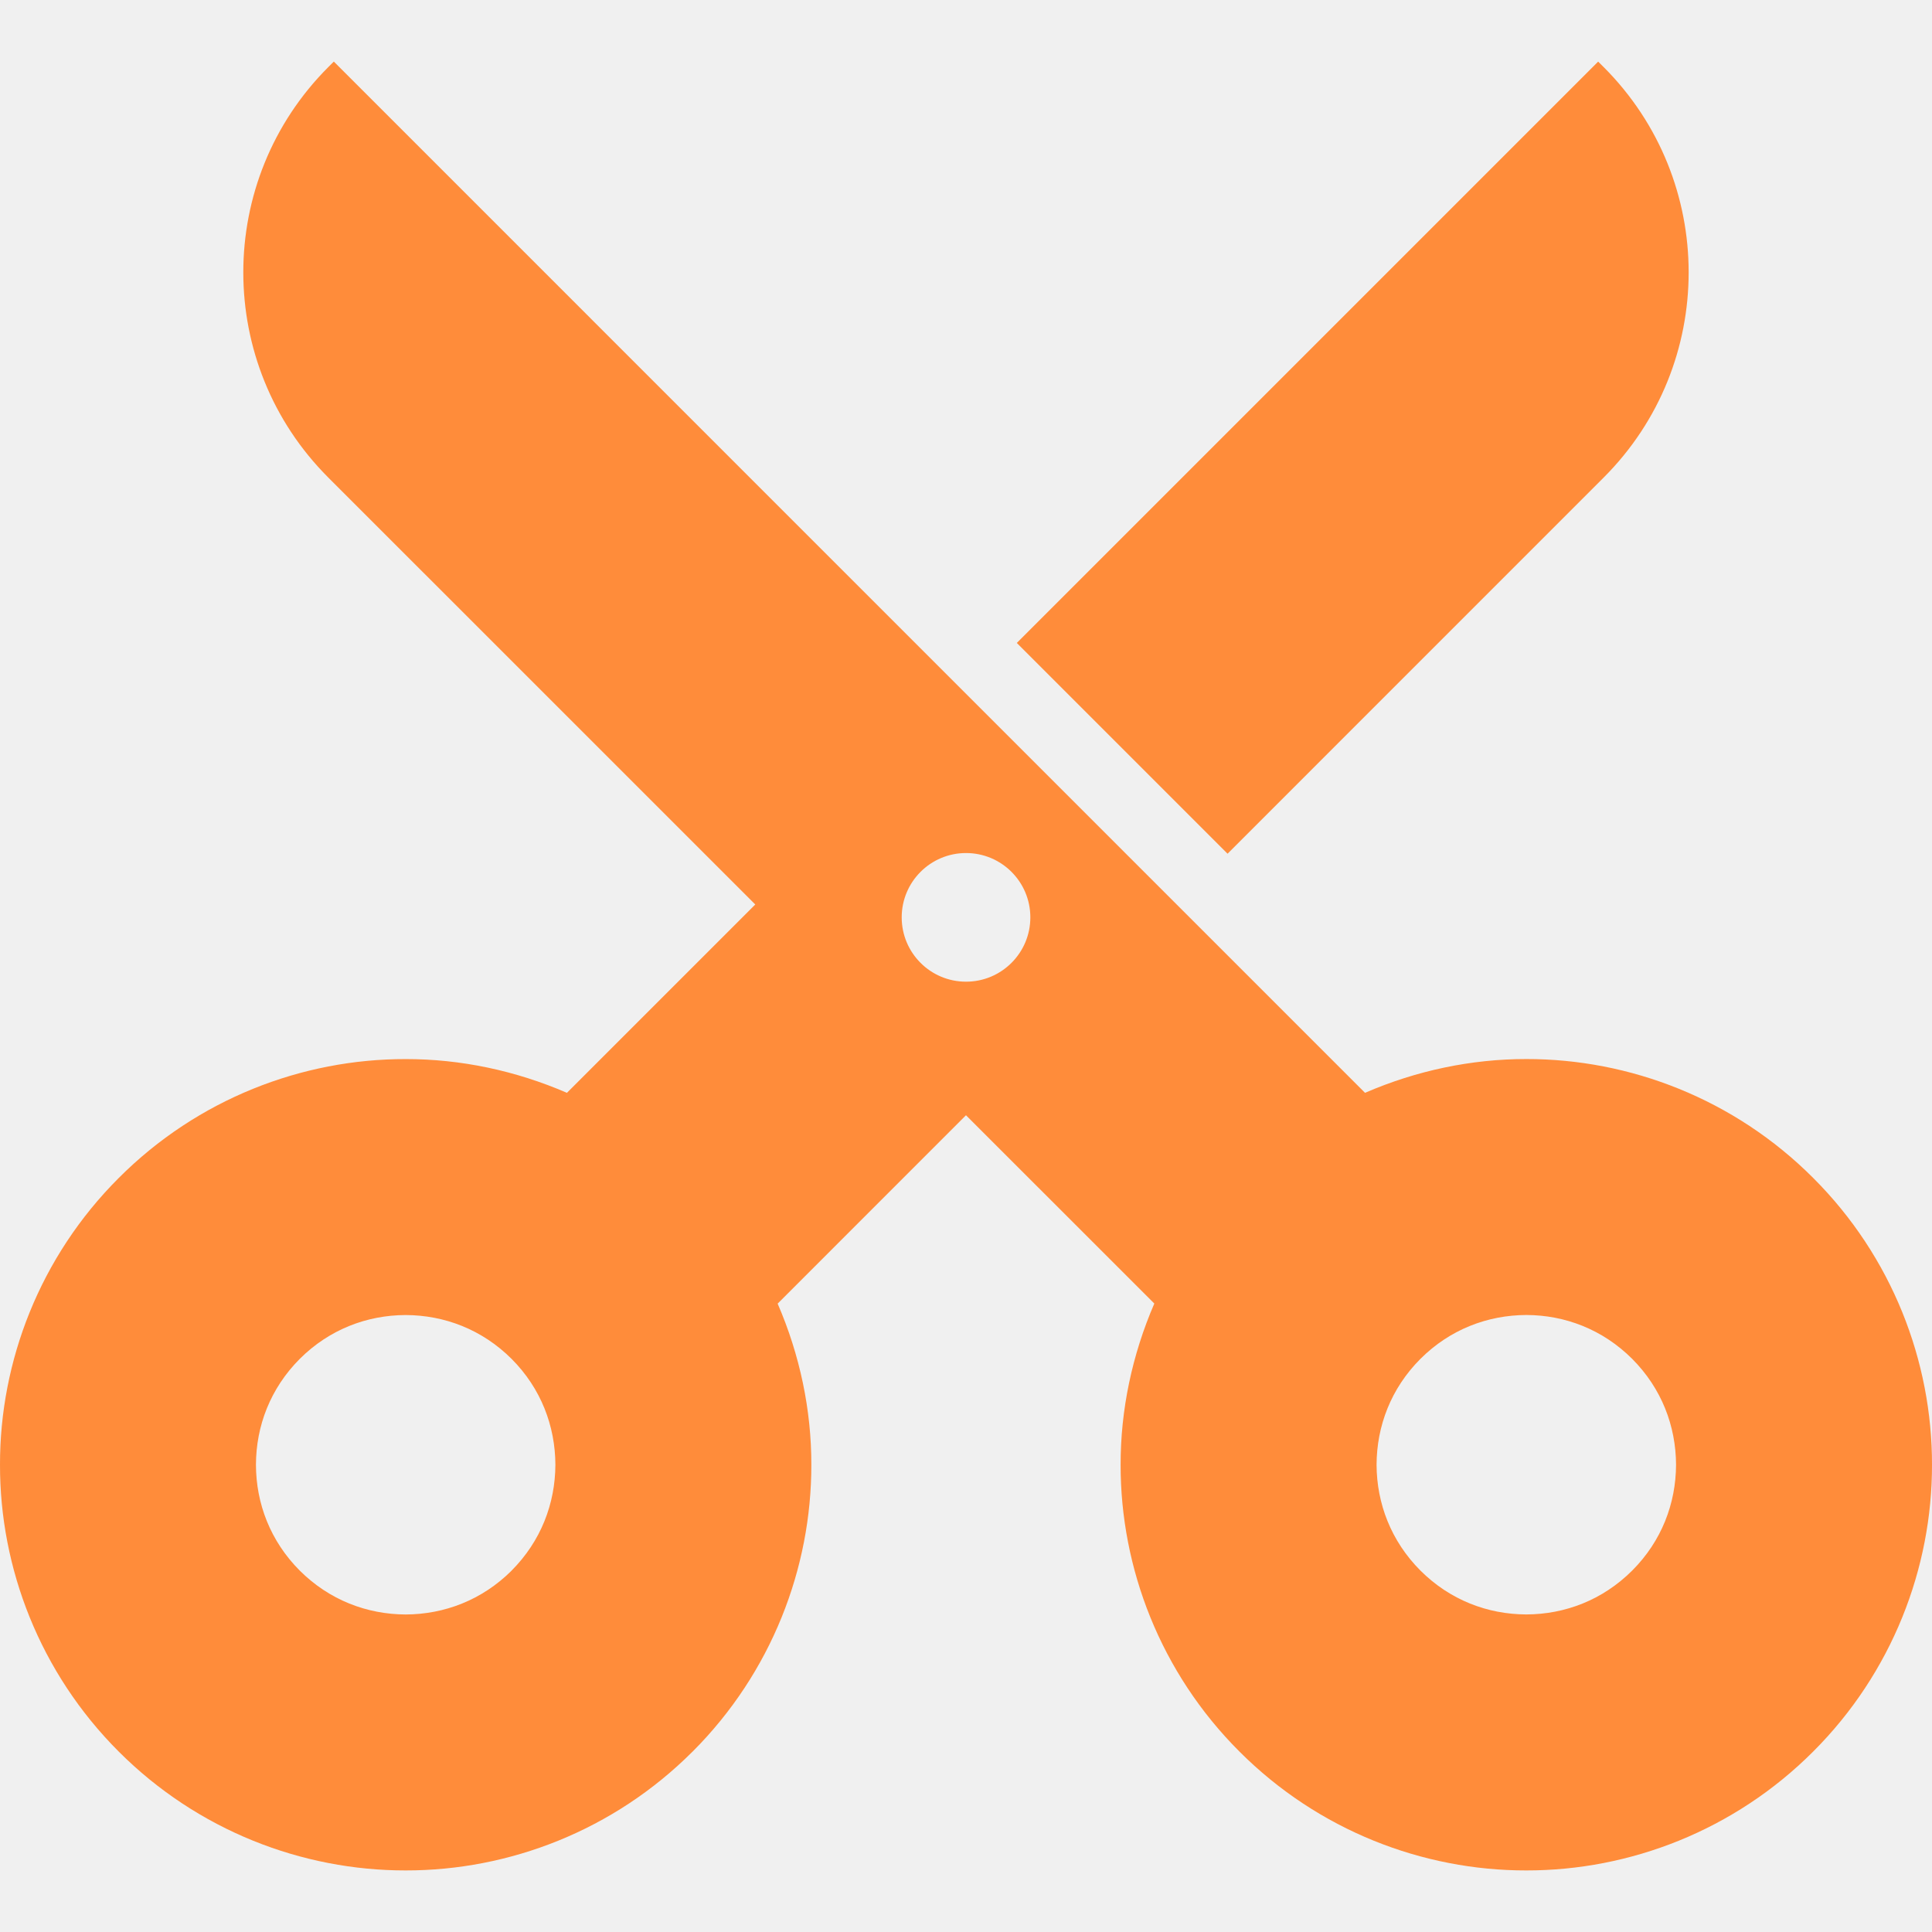
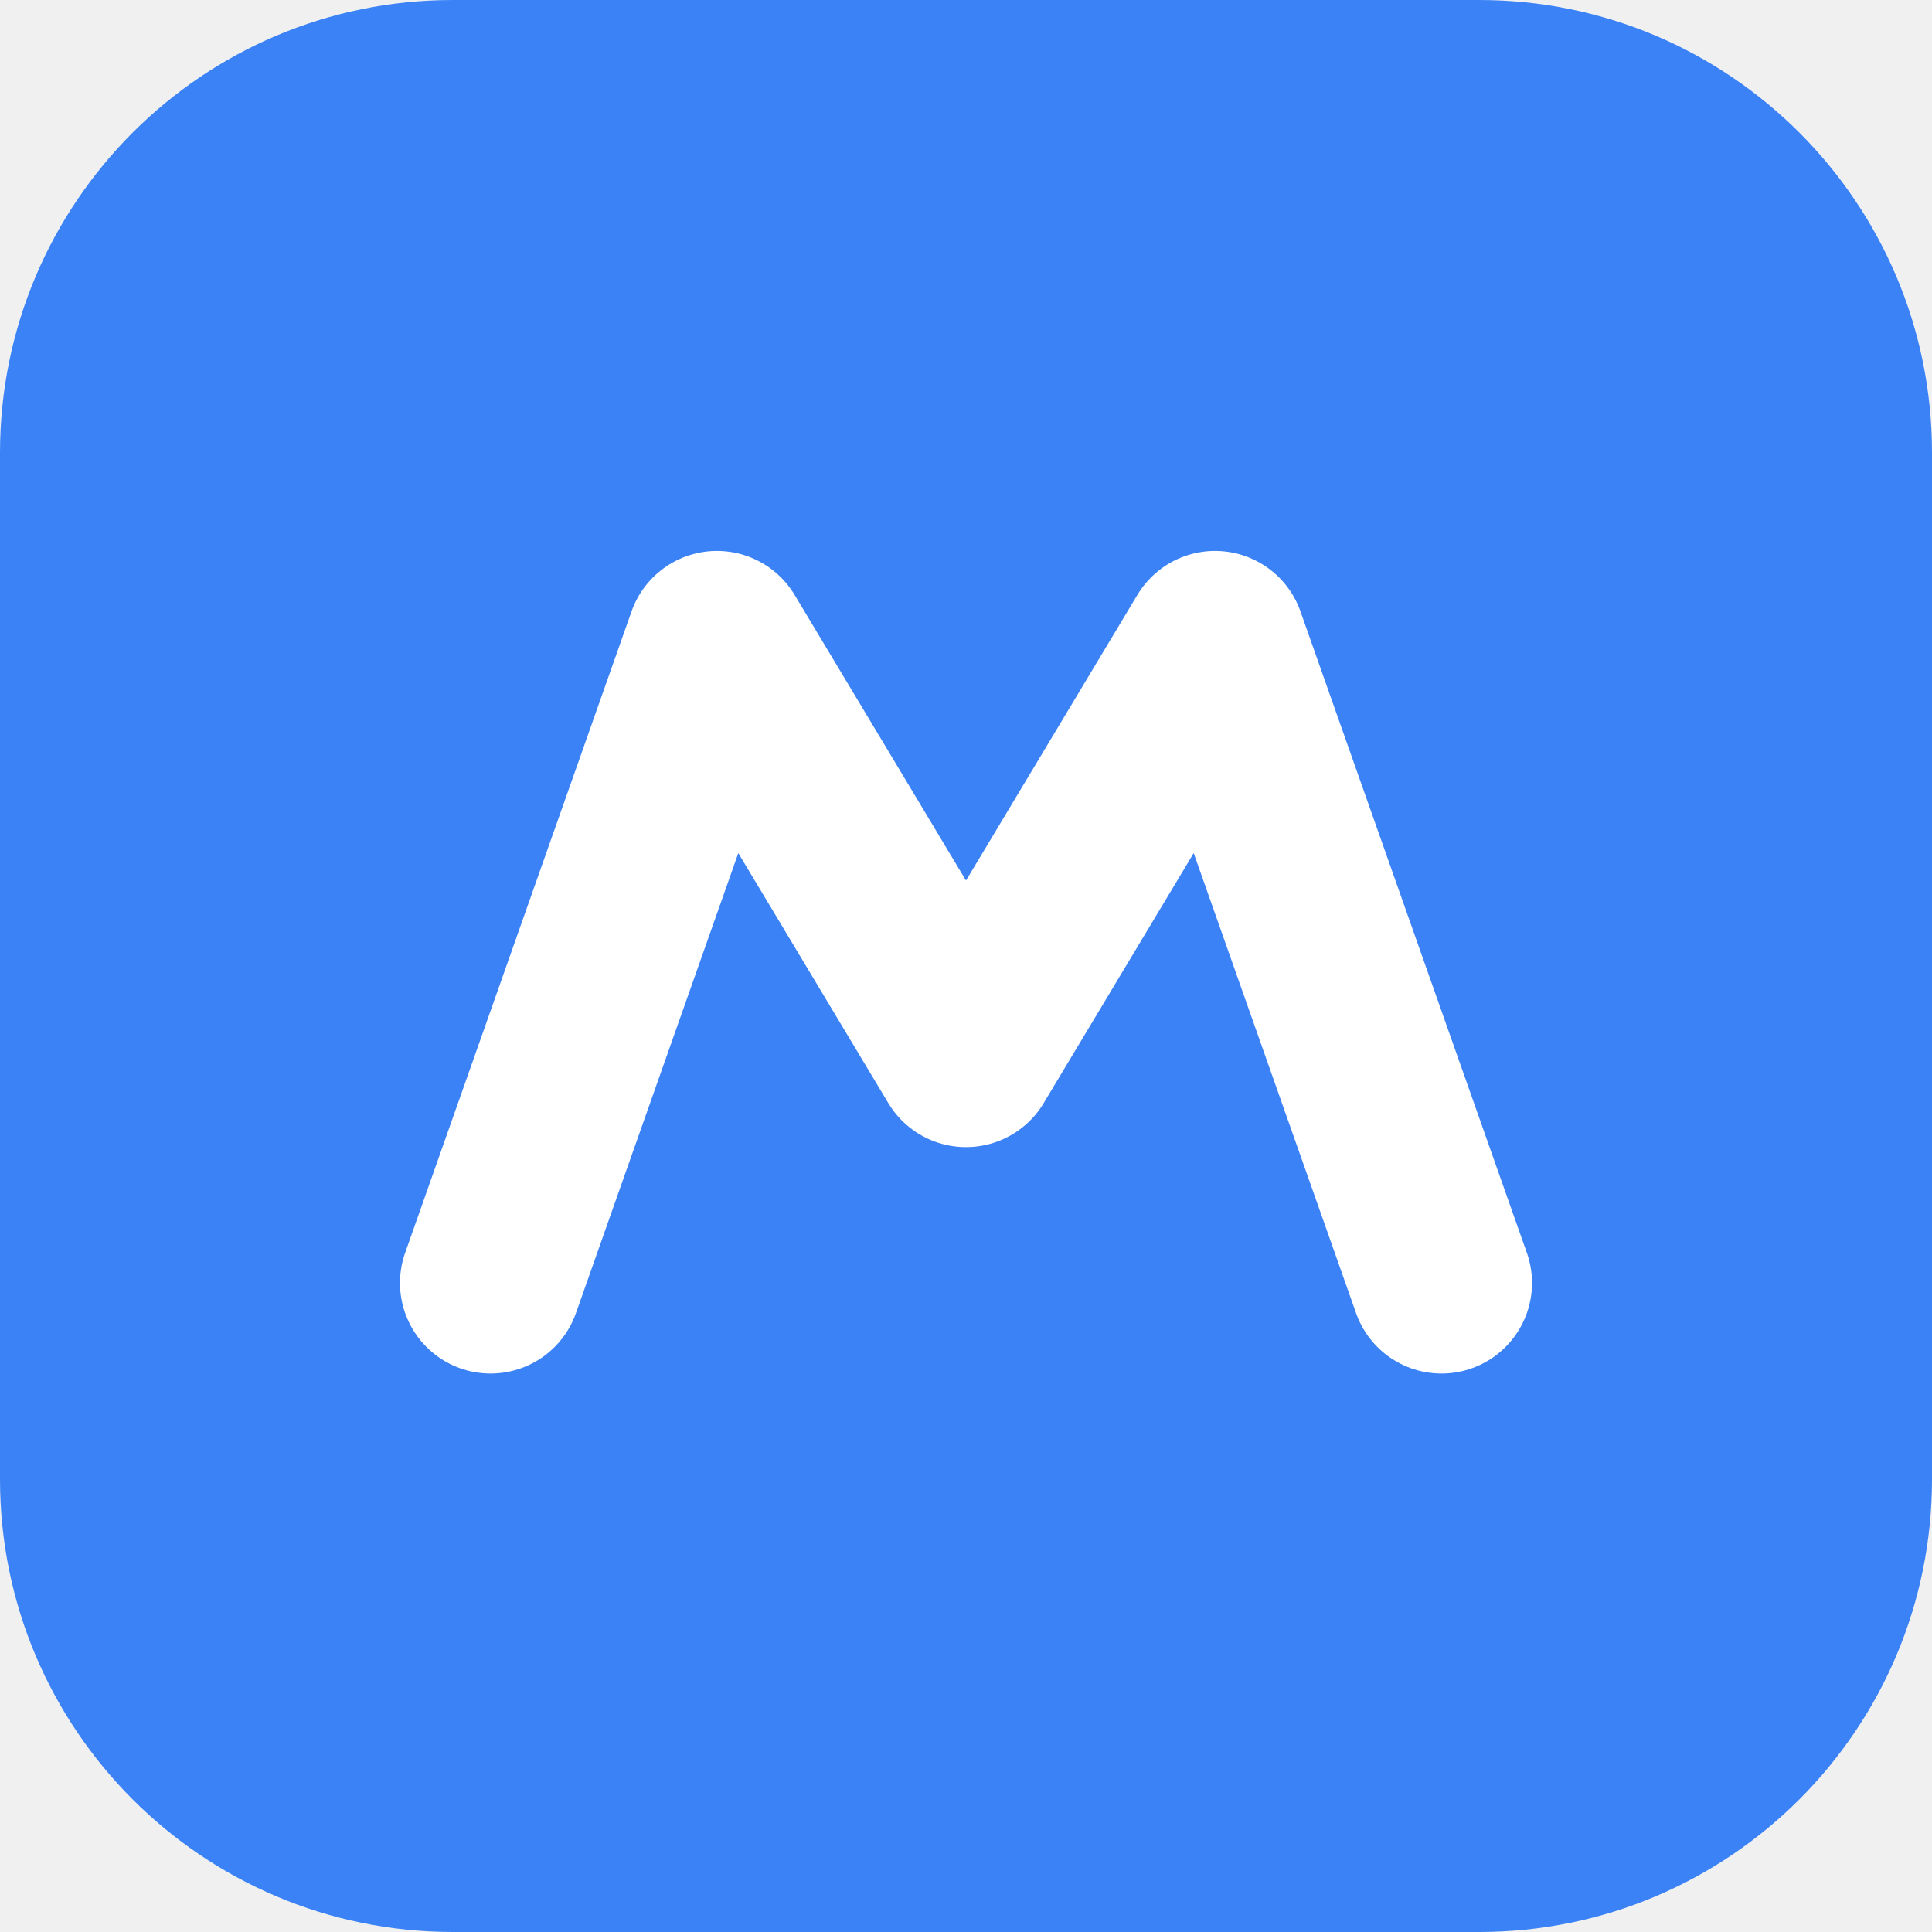
- <svg xmlns="http://www.w3.org/2000/svg" height="800" width="800" version="1.1" id="_x32_" viewBox="0 0 512 512" xml:space="preserve">
-   <style type="text/css">.st0{fill:#ff8c3a;}</style>
-   <g>
-     <path class="st0" d="M424.994 126.551c30.029-30.029 30.018-78.738 0-108.766l-1.468-1.457L269.463 170.391l55.852 55.851L424.994 126.551z" />
-     <path class="st0" d="M480.503 312.156c-20.898-20.932-48.609-31.531-76.01-31.498-14.518-.011-29.101 3.036-42.747 8.954L88.464 16.317l-1.469 1.469c-30.018 30.028-30.028 78.736 0 108.766L200.155 239.7l-49.912 49.911c-13.645-5.906-28.218-8.965-42.735-8.942-27.402-.044-55.123 10.554-76.021 31.487C10.554 333.054-.044 360.775 0 388.177c-.044 27.39 10.554 55.112 31.476 76.021 20.92 20.931 48.641 31.519 76.032 31.485 27.412.034 55.112-10.564 76.01-31.475l.021-.01c20.911-20.91 31.509-48.62 31.475-76.021.023-14.506-3.035-29.08-8.931-42.703l49.911-49.922 49.912 49.901c-5.896 13.634-8.954 28.207-8.932 42.725-.033 27.401 10.566 55.112 31.498 76.01 20.898 20.921 48.598 31.53 76.01 31.496 27.401.034 55.111-10.564 76.021-31.496 20.932-20.898 31.531-48.62 31.497-76.01C512.034 360.765 501.436 333.054 480.503 312.156zM135.582 416.229c-7.839 7.805-17.808 11.581-28.075 11.625-10.278-.044-20.226-3.82-28.064-11.625-7.805-7.828-11.581-17.785-11.614-28.052.033-10.278 3.809-20.226 11.614-28.064 7.828-7.805 17.786-11.581 28.064-11.614 10.277.044 20.224 3.809 28.064 11.614 7.805 7.828 11.569 17.786 11.613 28.064-.044 10.267-3.808 20.224-11.624 28.063L135.582 416.229zM256.006 260.156c-9.417 0-17.046-7.628-17.046-17.045 0-9.417 7.629-17.046 17.046-17.046 9.417 0 17.046 7.628 17.046 17.046C273.051 252.528 265.423 260.156 256.006 260.156zM432.546 416.217c-7.838 7.816-17.796 11.592-28.063 11.626-10.256-.034-20.214-3.81-28.053-11.626-7.805-7.828-11.581-17.796-11.625-28.041.044-10.278 3.808-20.226 11.625-28.064 7.839-7.816 17.786-11.581 28.064-11.625 10.256.034 20.214 3.808 28.052 11.625 7.805 7.839 11.581 17.797 11.625 28.064C444.126 398.444 440.362 408.39 432.546 416.217z" />
-   </g>
+ <svg xmlns="http://www.w3.org/2000/svg" viewBox="0 0 512 512">
+   <rect width="512" height="512" rx="120" fill="#3b82f6" />
+   <path d="M 130 340 L 190 170 L 256 280 L 322 170 L 382 340" fill="none" stroke="#ffffff" stroke-width="48" stroke-linecap="round" stroke-linejoin="round" />
</svg>
